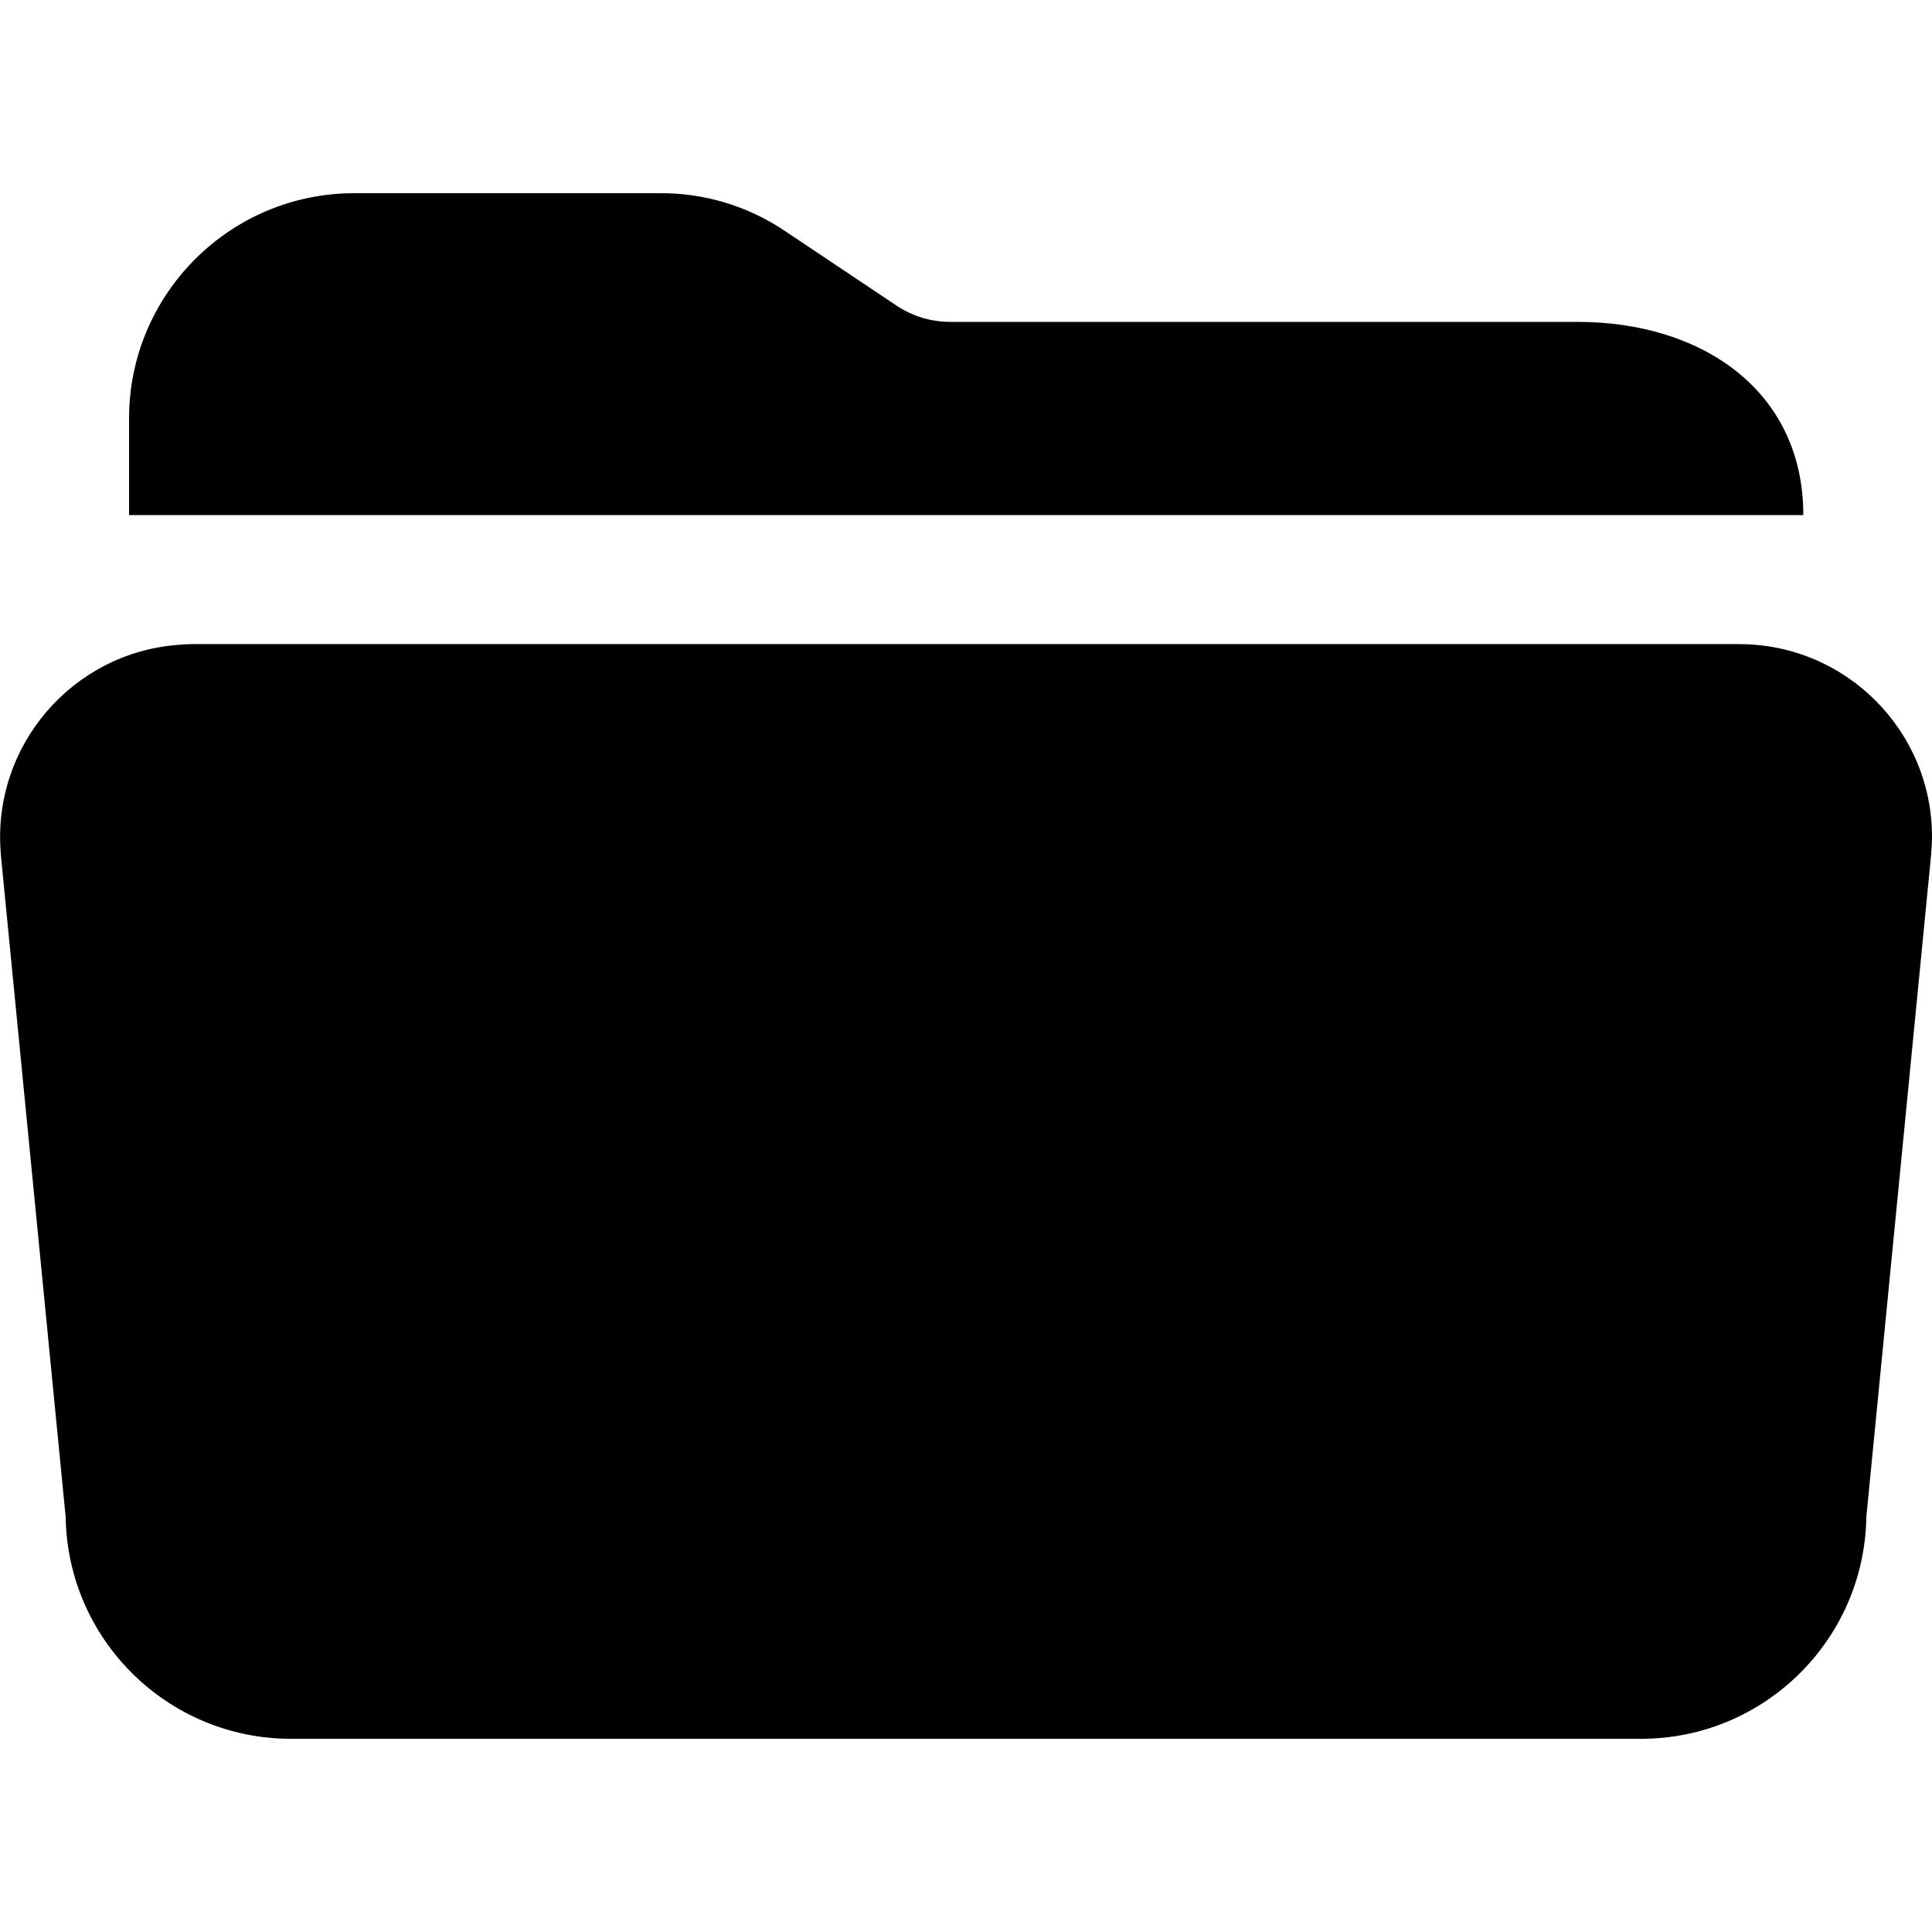
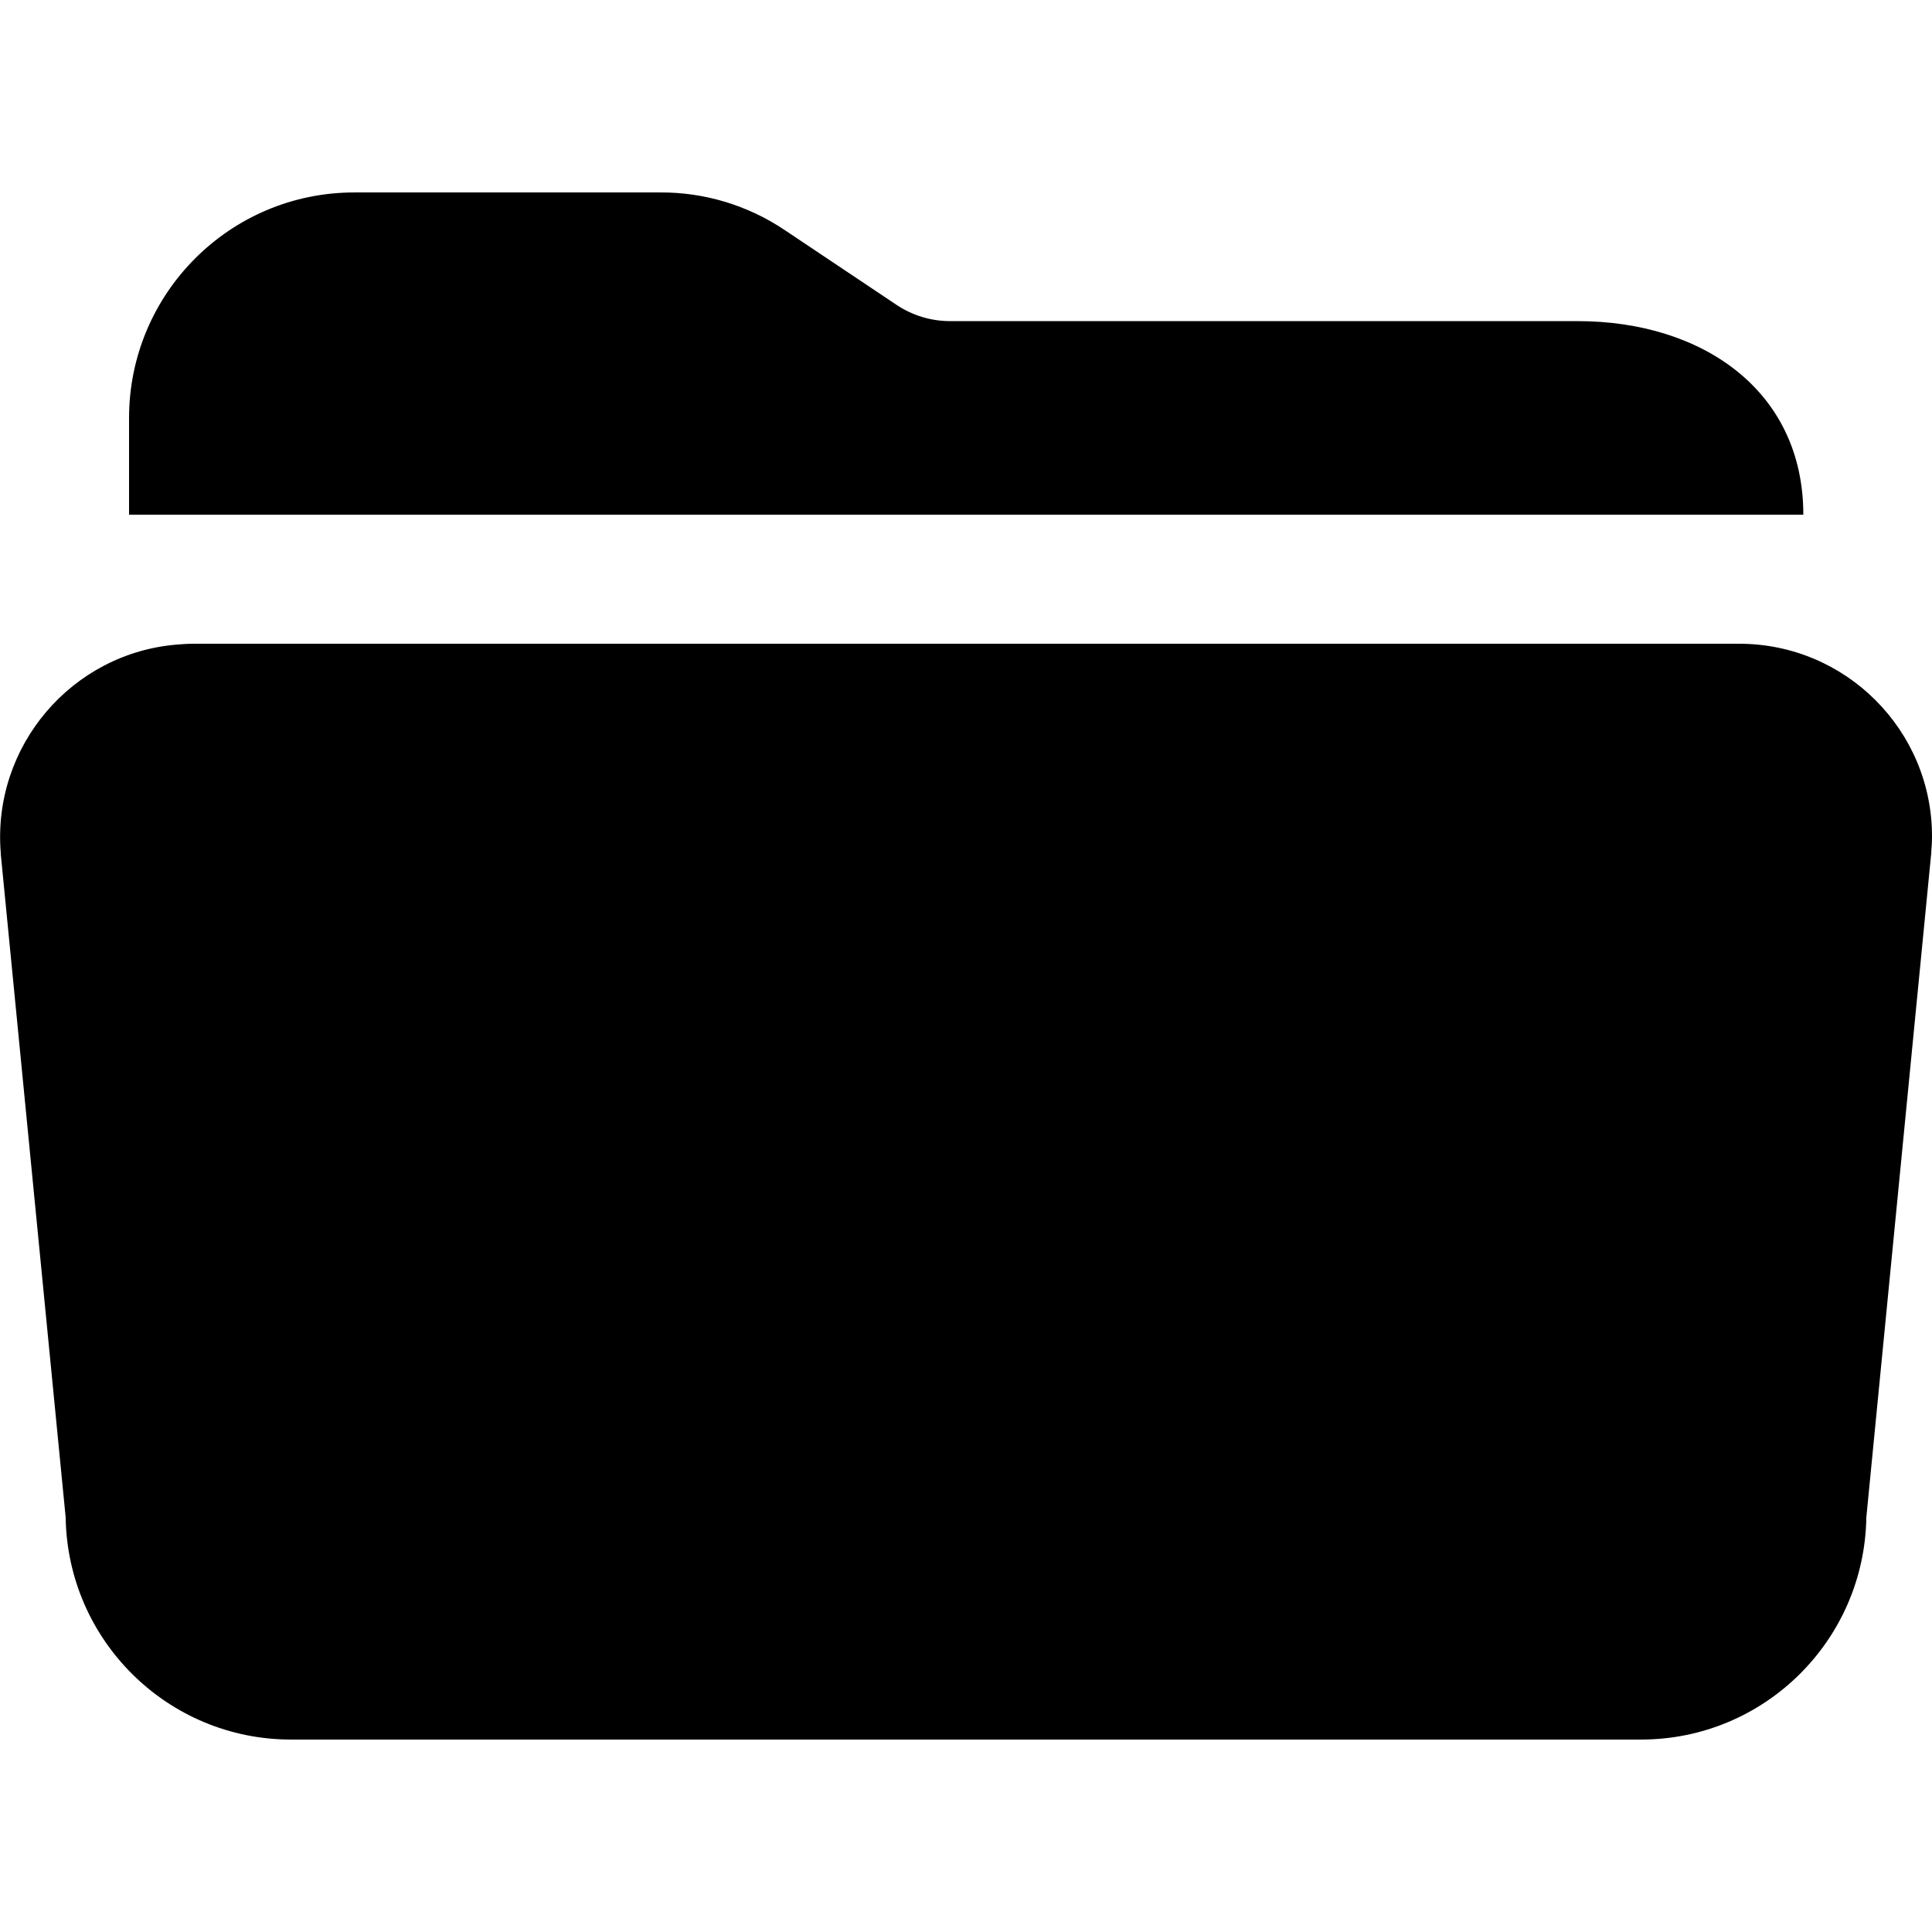
<svg id="twrp-tax-ii-fo-f" viewBox="0 0 512 512">
-   <path d="M418.1,85.3H251.8c-5.1,0-10-1.5-14.2-4.3L208,61.2c-9.8-6.6-21.4-10.1-33.2-10H93.9c-33,0-59.7,26.8-59.7,59.7v25.6h443.7C477.9,103.6,451.1,85.3,418.1,85.3z" />
-   <path d="M434.9,460.8H77.1c-32.6,0-59.2-26.2-59.7-58.8L0.2,226.3V226c-2.3-28.2,18.8-52.9,46.9-55.1c1.3-0.1,2.7-0.2,4.1-0.2h409.7c28.3,0,51.2,23,51.1,51.2c0,1.3-0.1,2.7-0.2,4v0.3L494.6,402C494.1,434.6,467.5,460.8,434.9,460.8z M494.8,224.6L494.8,224.6z" />
+   <path d="M418.1,85.1H251.8c-5.1,0-10-1.5-14.2-4.3L208,61c-9.8-6.6-21.4-10.1-33.2-10H93.9c-33,0-59.7,26.8-59.7,59.8v25.6h443.7C477.9,103.5,451.1,85.1,418.1,85.1z" />
+   <path d="M434.9,461H77.1c-32.6,0-59.2-26.2-59.7-58.9L0.2,226.3V226c-2.3-28.2,18.8-53,46.9-55.2c1.3-0.1,2.7-0.2,4.1-0.2h409.7c28.3,0,51.2,23,51.1,51.2c0,1.3-0.1,2.7-0.2,4v0.3l-17.2,176C494.1,434.8,467.5,461,434.9,461z M494.8,224.6L494.8,224.6z" />
</svg>
